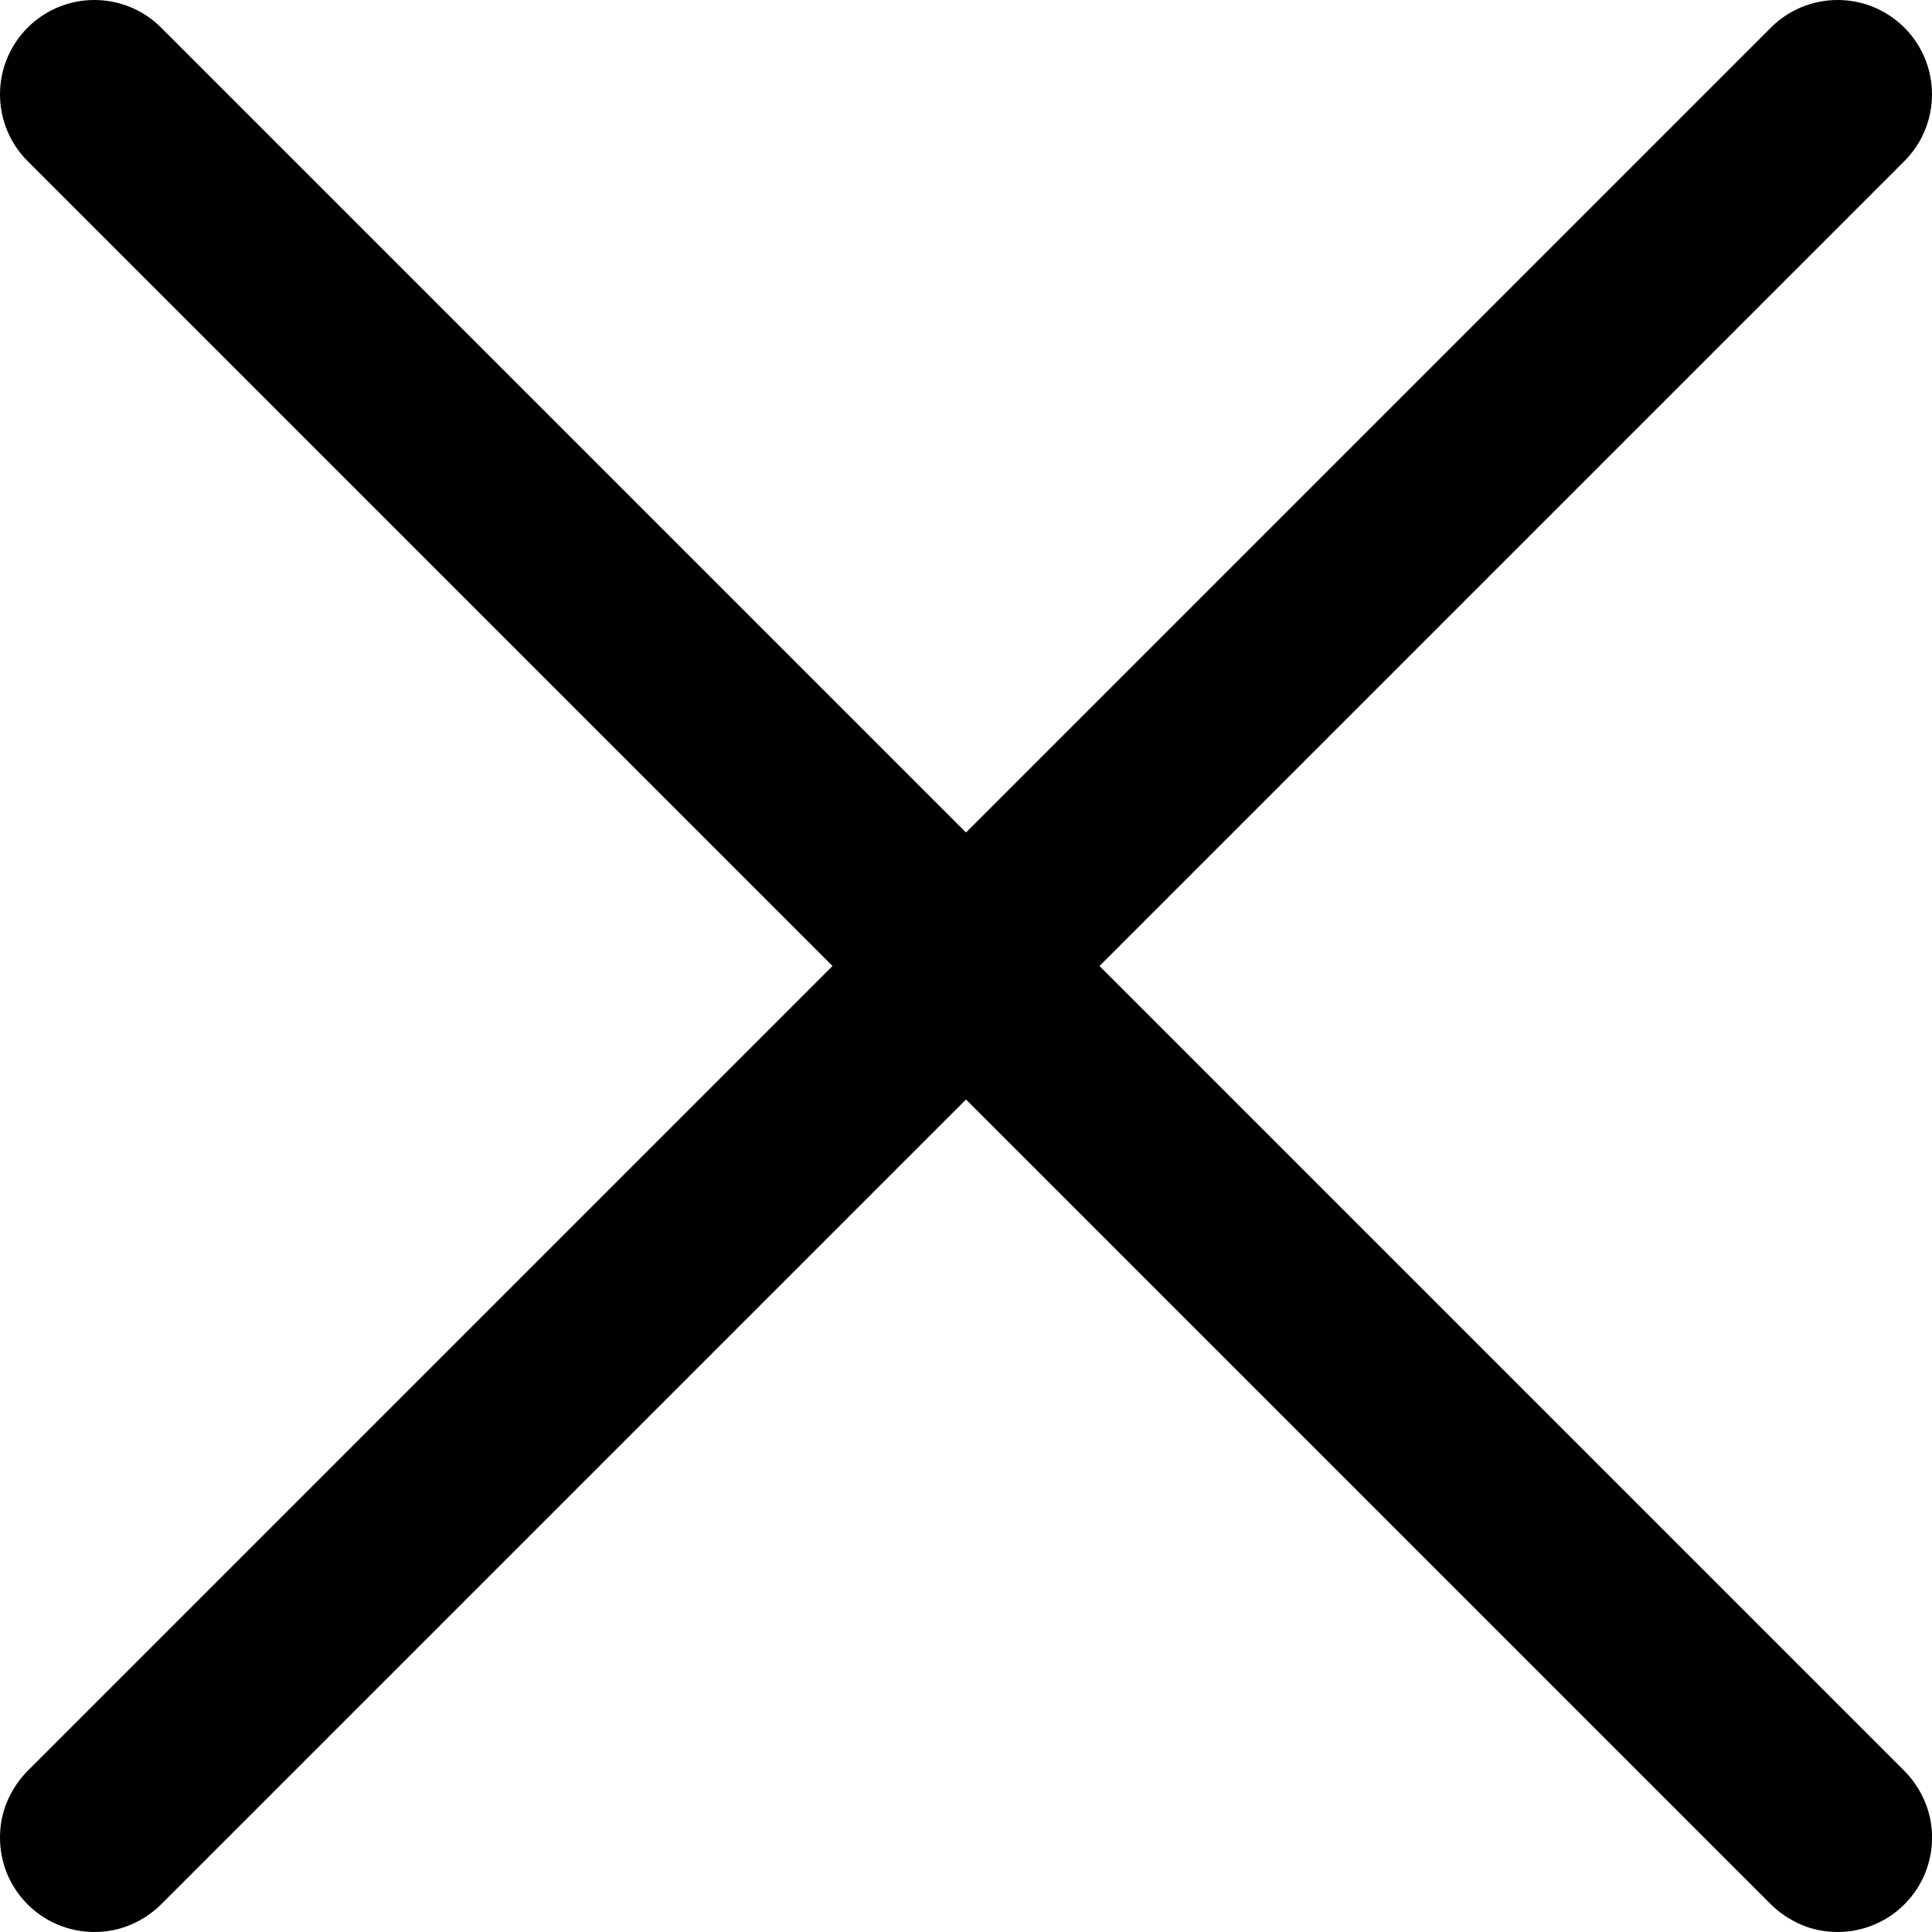
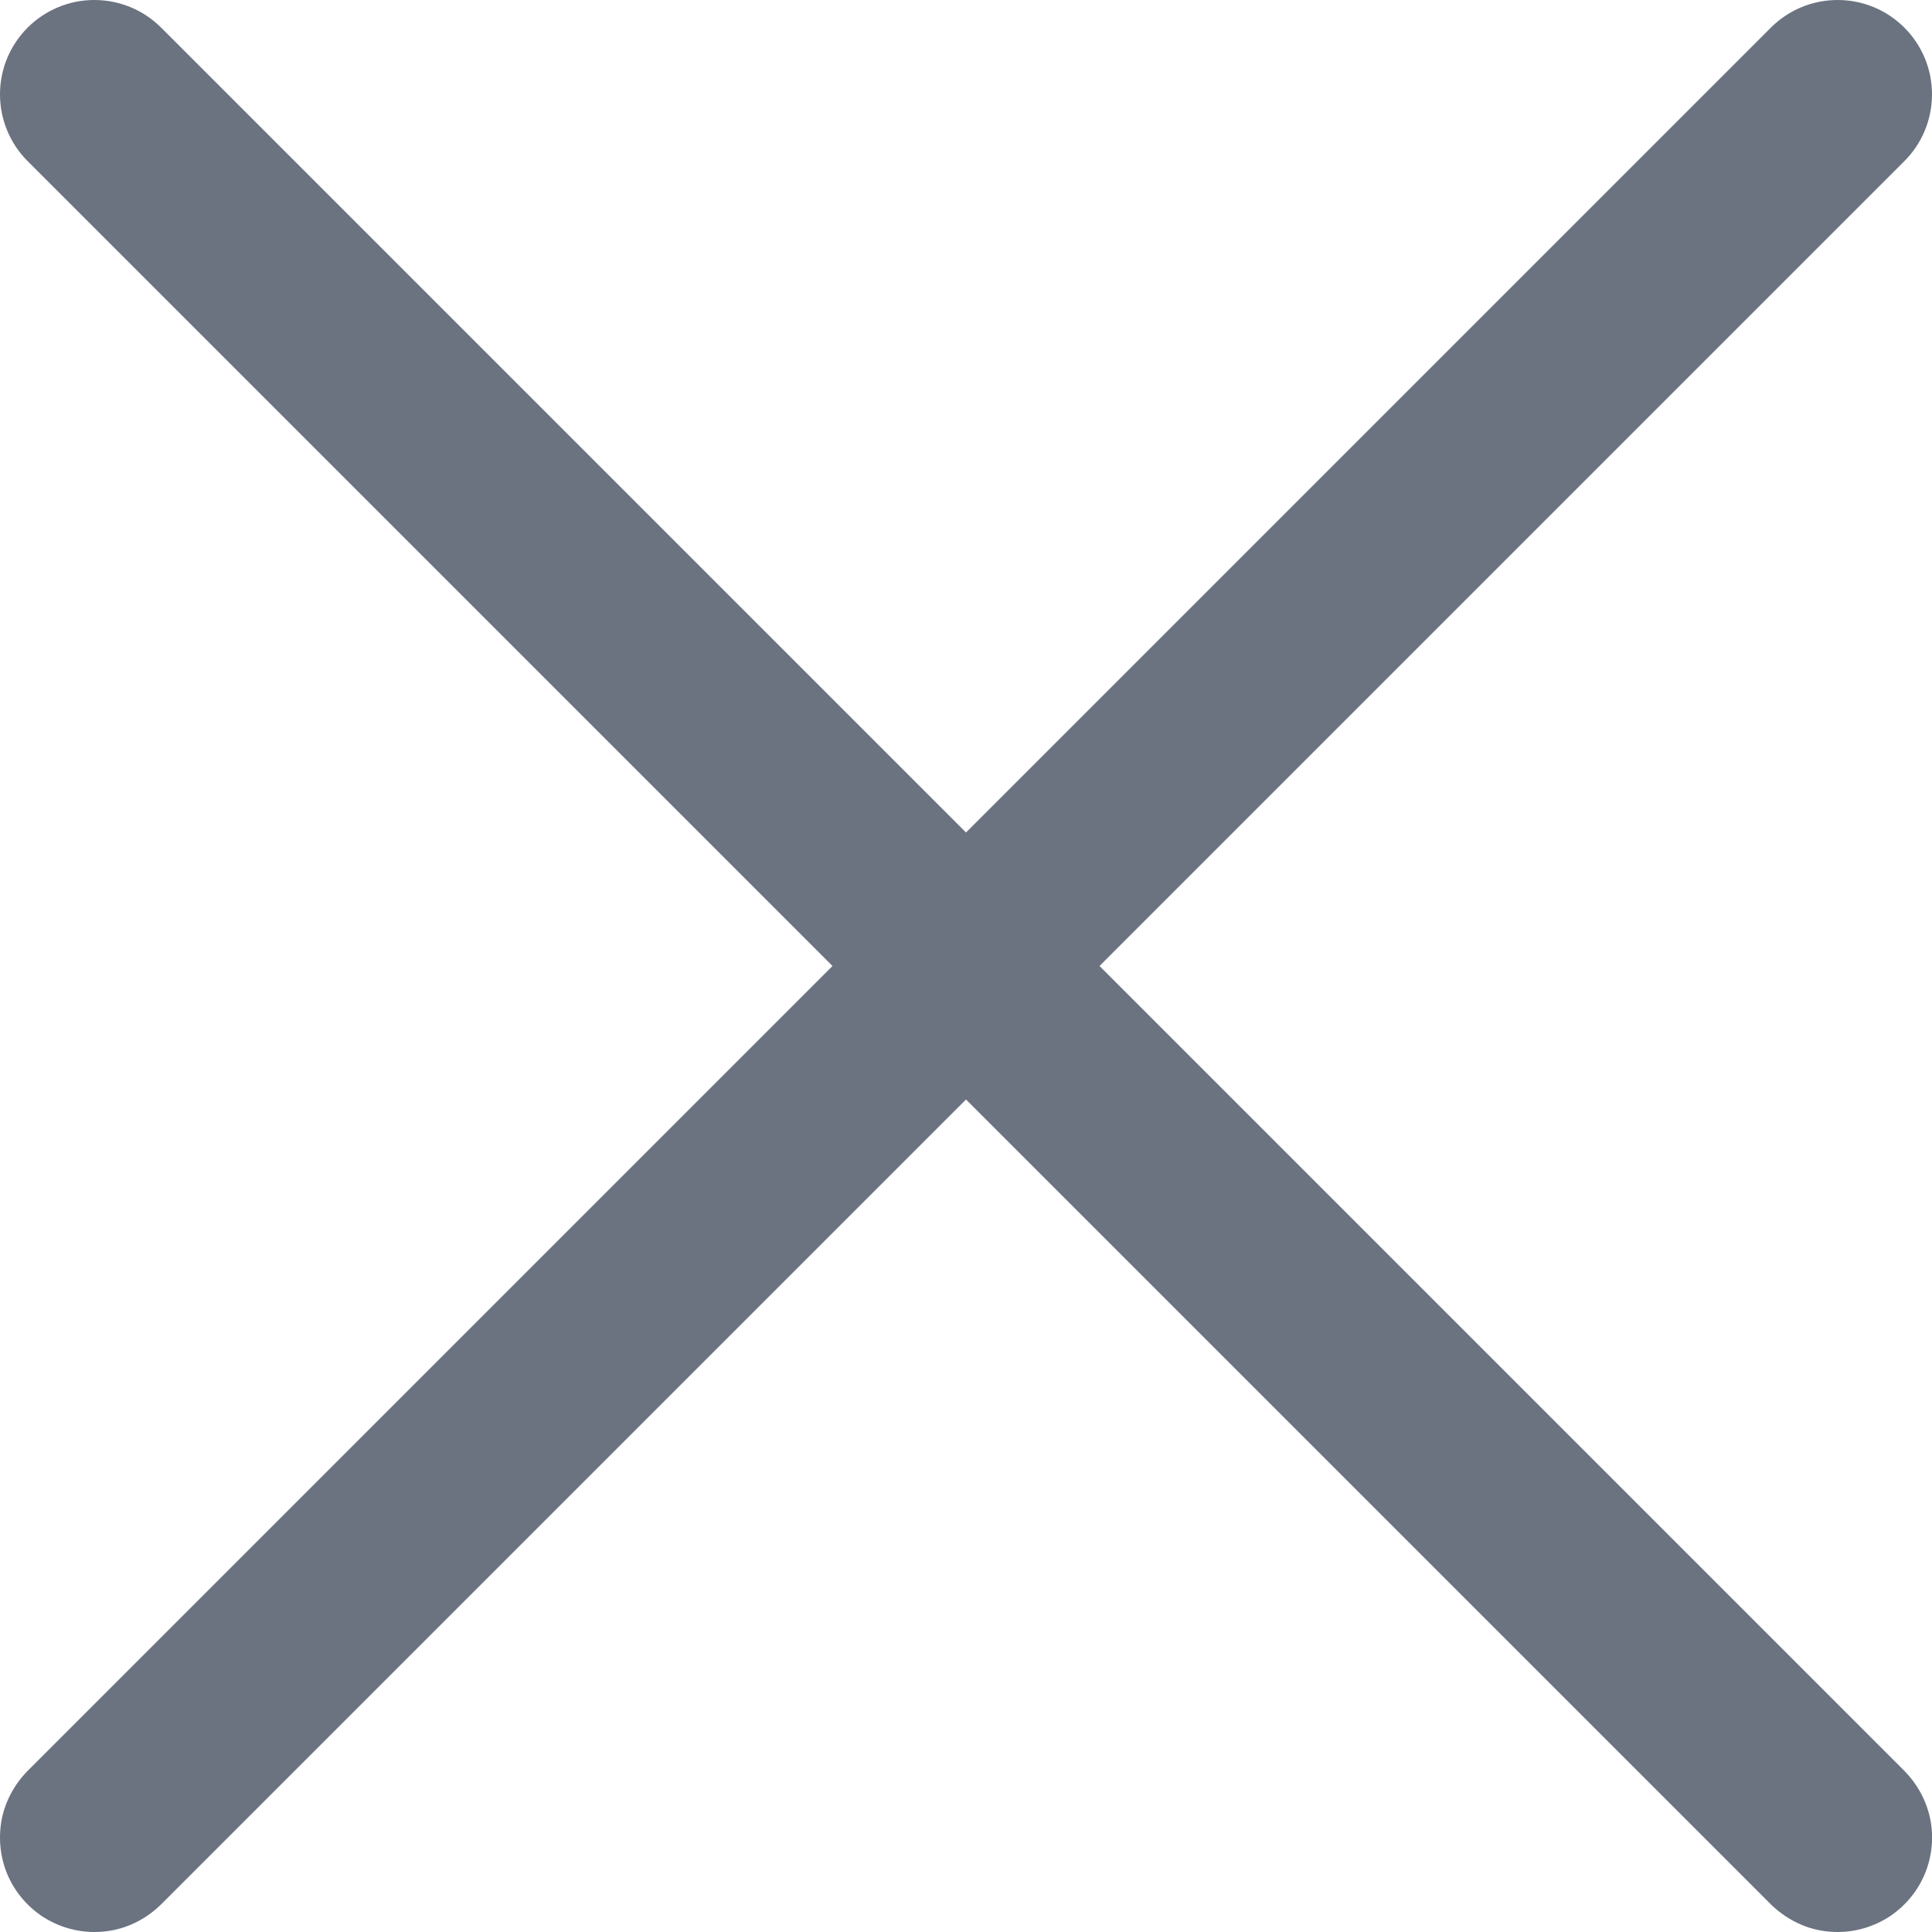
<svg xmlns="http://www.w3.org/2000/svg" width="10" height="10" viewBox="0 0 10 10" fill="none">
-   <path d="M0.488 10C0.392 10 0.297 9.971 0.217 9.918C0.137 9.864 0.074 9.788 0.037 9.699C0 9.609 -0.009 9.511 0.009 9.416C0.028 9.322 0.075 9.235 0.143 9.166L9.166 0.143C9.258 0.051 9.382 0 9.512 0C9.641 0 9.765 0.051 9.857 0.143C9.949 0.235 10 0.359 10 0.488C10 0.618 9.949 0.742 9.857 0.834L0.834 9.857C0.788 9.902 0.735 9.938 0.675 9.963C0.616 9.988 0.553 10 0.488 10Z" fill="black" />
-   <path d="M9.512 10C9.448 10 9.384 9.988 9.325 9.963C9.266 9.938 9.212 9.902 9.166 9.857L0.143 0.834C0.051 0.742 0 0.618 0 0.488C0 0.359 0.051 0.235 0.143 0.143C0.235 0.051 0.359 0 0.488 0C0.618 0 0.742 0.051 0.834 0.143L9.857 9.166C9.925 9.235 9.972 9.322 9.991 9.416C10.01 9.511 10 9.609 9.963 9.699C9.926 9.788 9.863 9.864 9.783 9.918C9.703 9.971 9.608 10 9.512 10Z" fill="black" />
+   <path d="M0.488 10C0.392 10 0.297 9.971 0.217 9.918C0.137 9.864 0.074 9.788 0.037 9.699C0 9.609 -0.009 9.511 0.009 9.416C0.028 9.322 0.075 9.235 0.143 9.166L9.166 0.143C9.258 0.051 9.382 0 9.512 0C9.641 0 9.765 0.051 9.857 0.143C9.949 0.235 10 0.359 10 0.488C10 0.618 9.949 0.742 9.857 0.834L0.834 9.857C0.788 9.902 0.735 9.938 0.675 9.963C0.616 9.988 0.553 10 0.488 10Z" fill="#6B7280" />
+   <path d="M9.512 10C9.448 10 9.384 9.988 9.325 9.963C9.266 9.938 9.212 9.902 9.166 9.857L0.143 0.834C0.051 0.742 0 0.618 0 0.488C0 0.359 0.051 0.235 0.143 0.143C0.235 0.051 0.359 0 0.488 0C0.618 0 0.742 0.051 0.834 0.143L9.857 9.166C9.925 9.235 9.972 9.322 9.991 9.416C10.01 9.511 10 9.609 9.963 9.699C9.926 9.788 9.863 9.864 9.783 9.918C9.703 9.971 9.608 10 9.512 10Z" fill="#6B7280" />
</svg>
